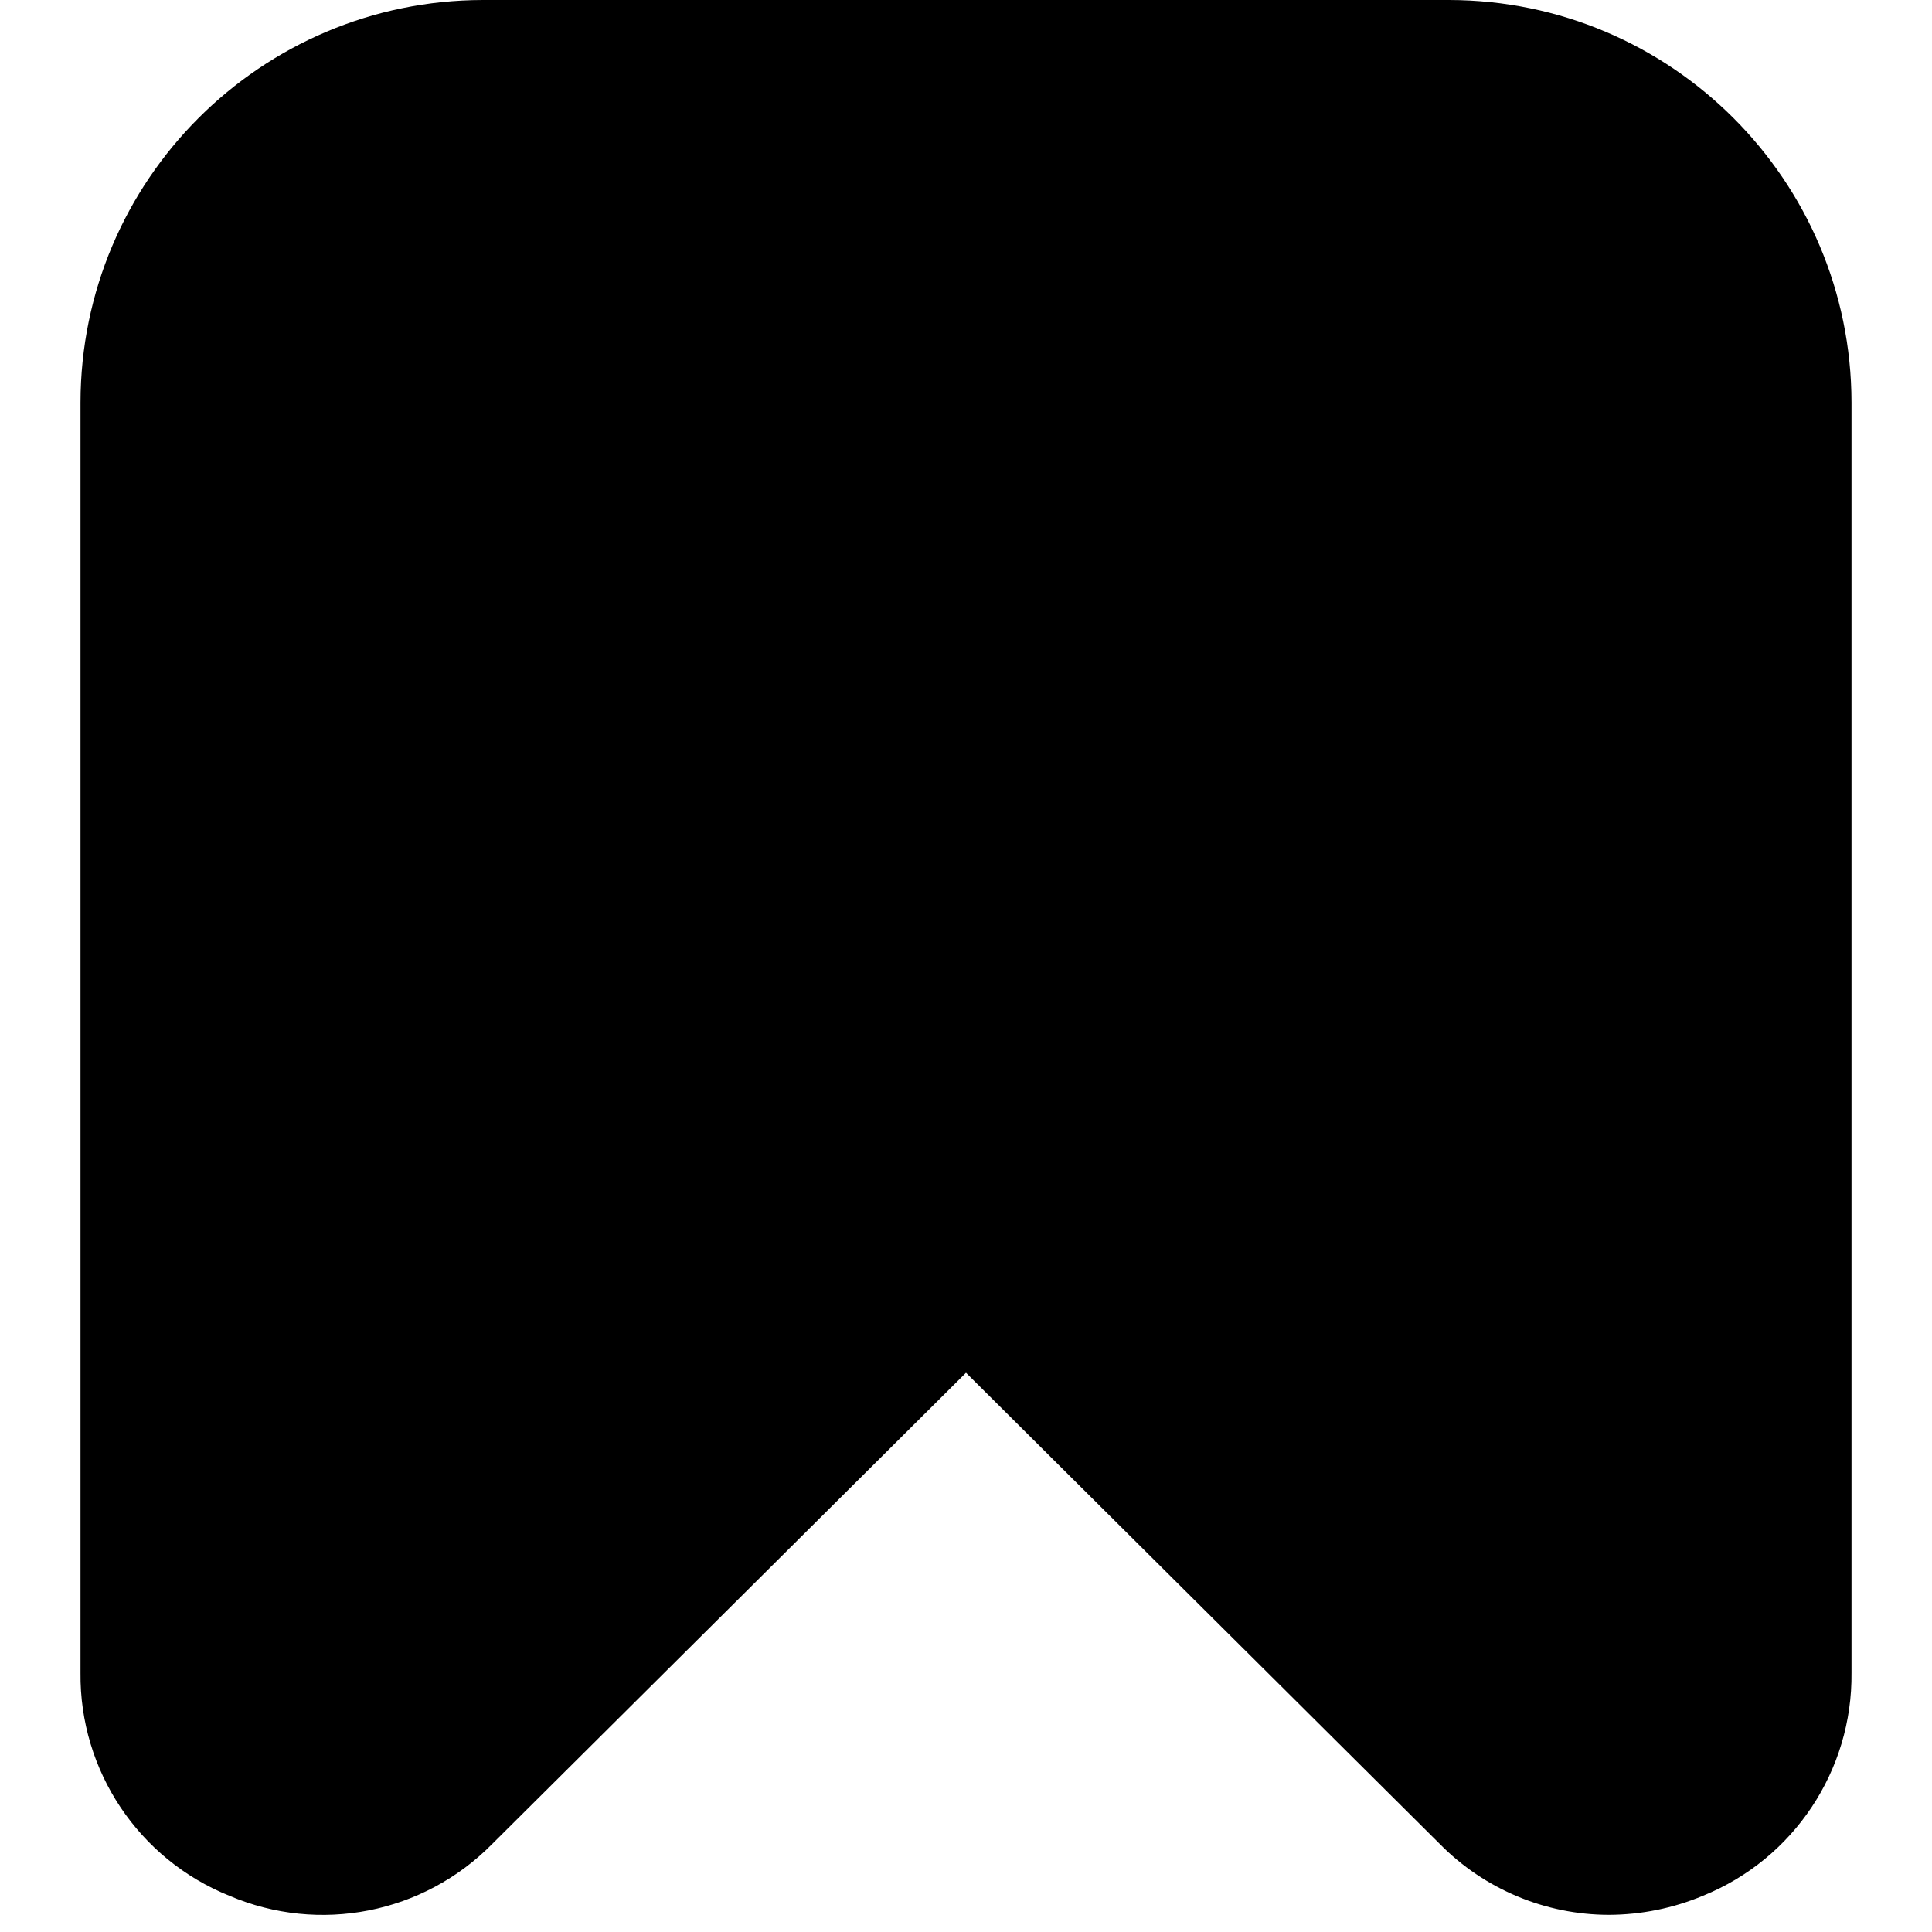
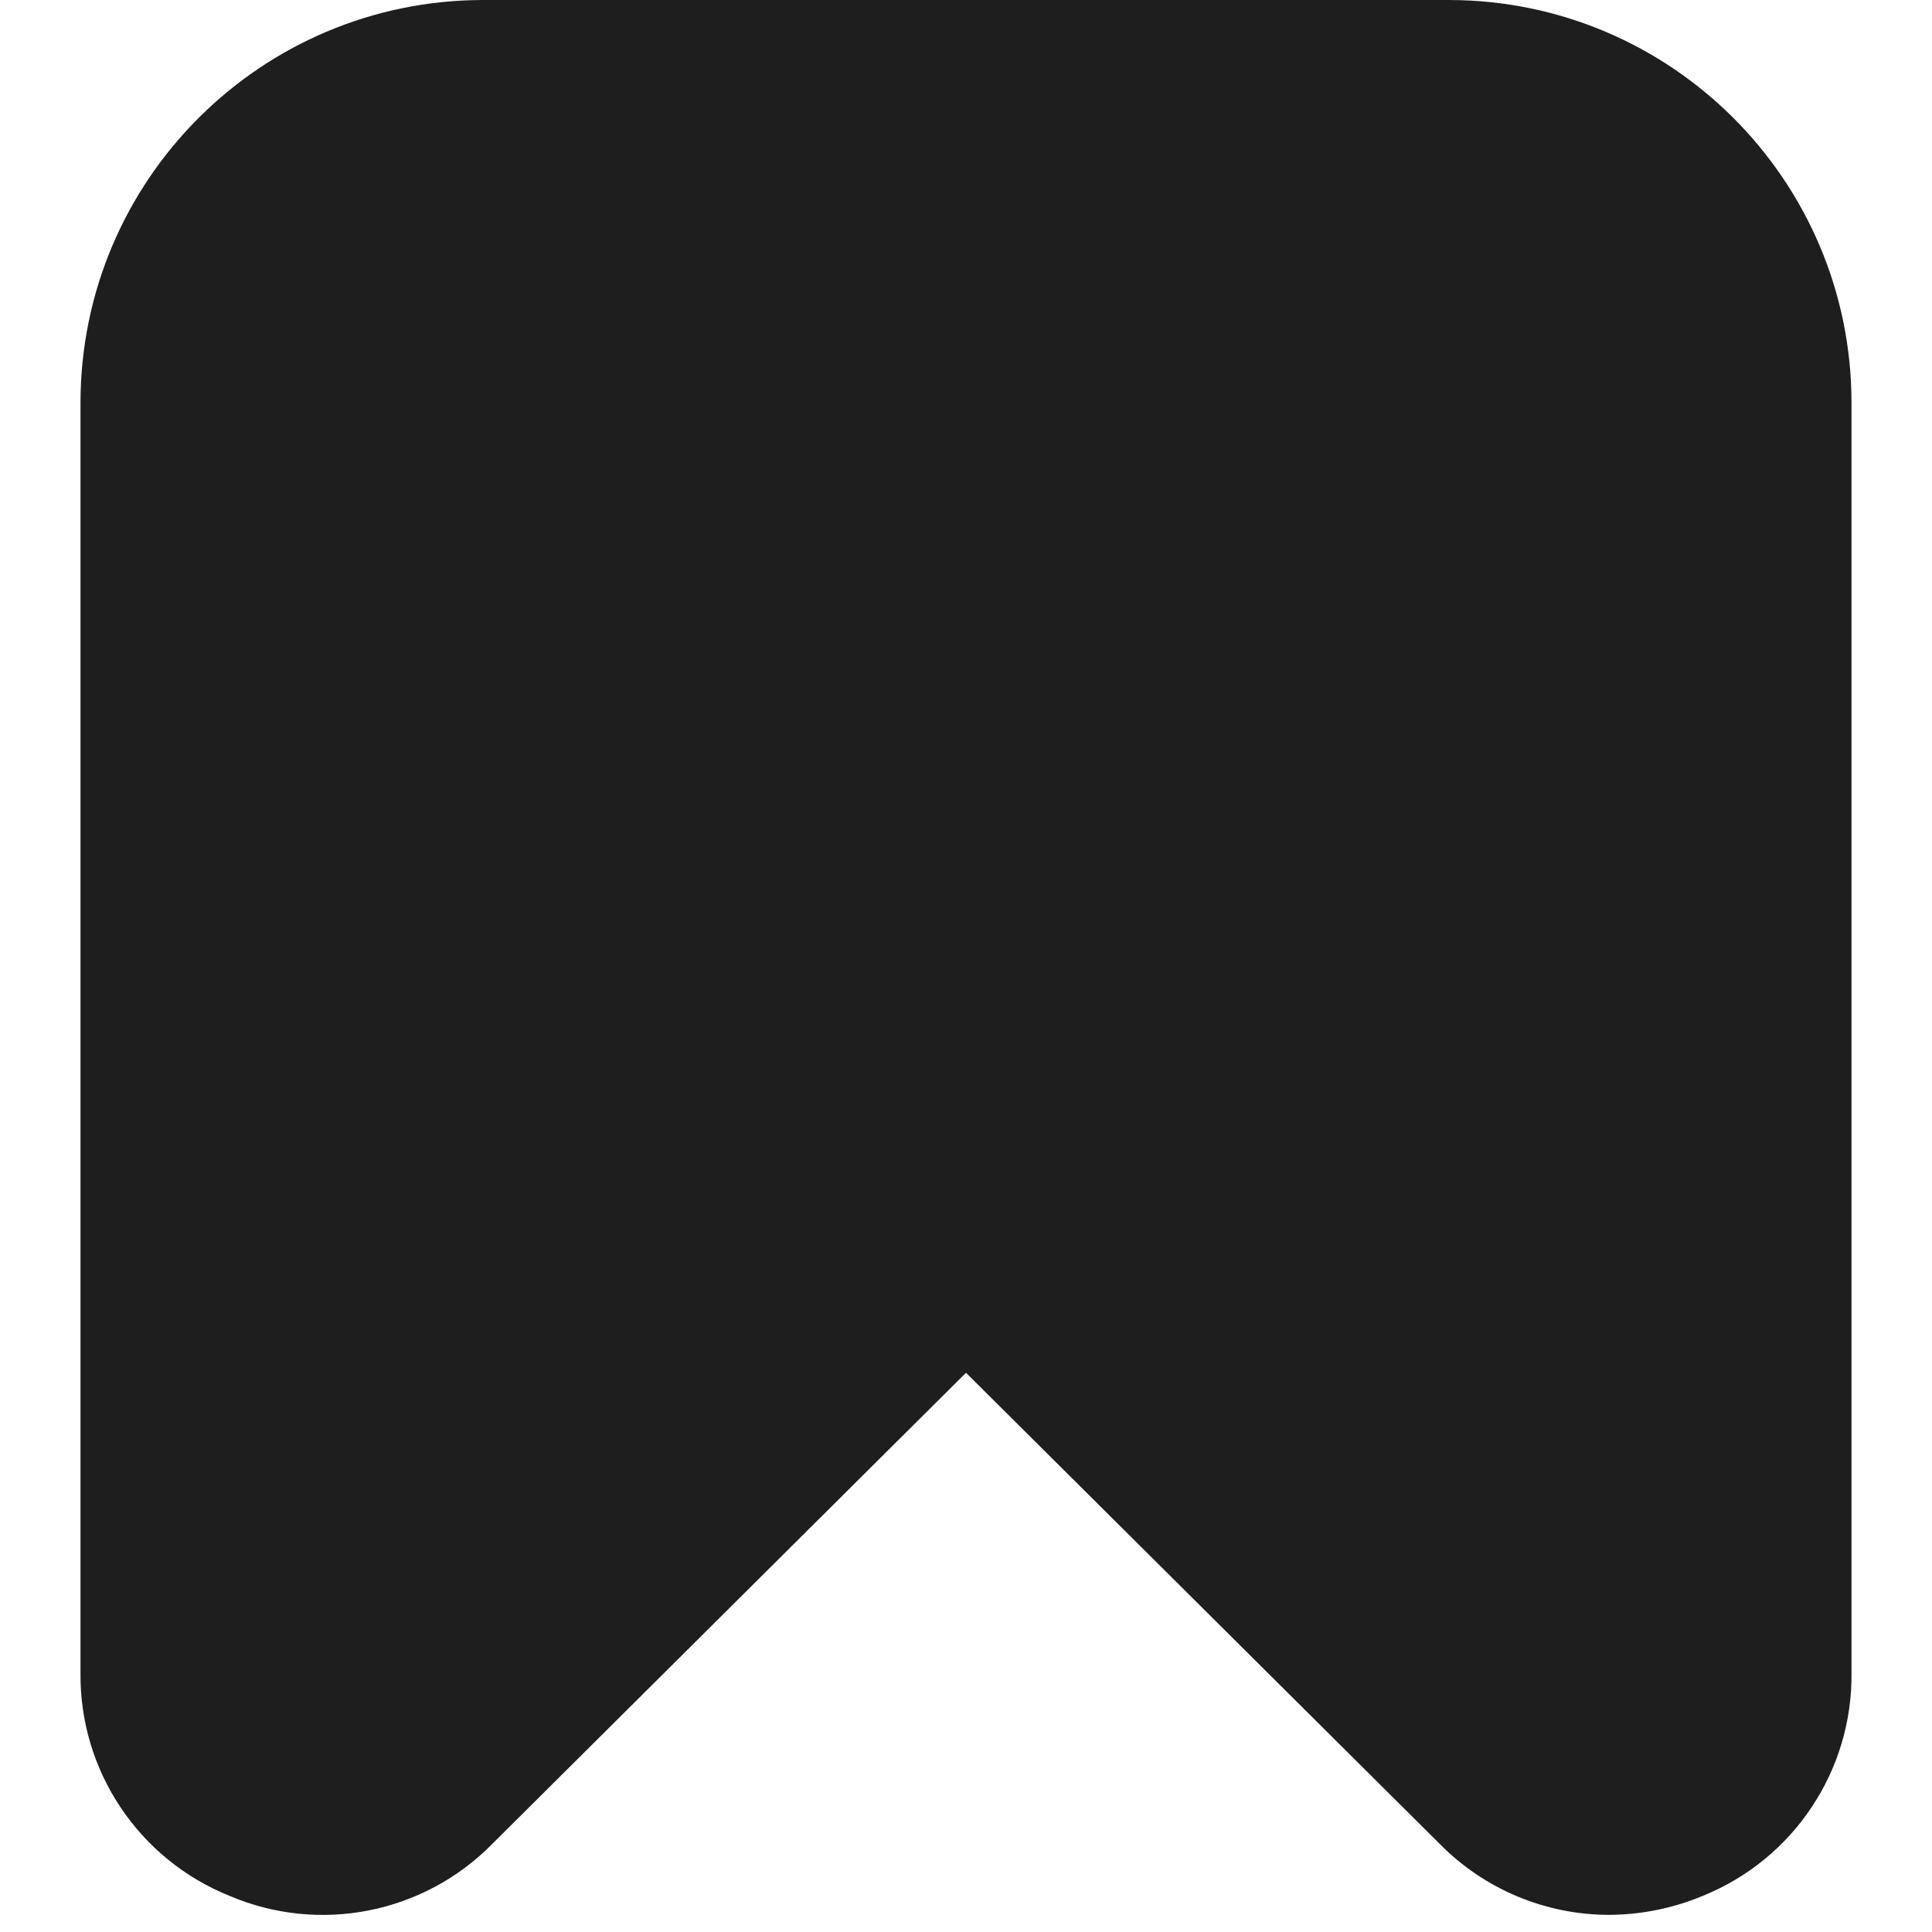
- <svg xmlns="http://www.w3.org/2000/svg" id="Filled" viewBox="0 0 24 24" width="512" height="512">
-   <path d="M2.849,23.55a2.954,2.954,0,0,0,3.266-.644L12,17.053l5.885,5.853a2.956,2.956,0,0,0,2.1.881,3.05,3.05,0,0,0,1.17-.237A2.953,2.953,0,0,0,23,20.779V5a5.006,5.006,0,0,0-5-5H6A5.006,5.006,0,0,0,1,5V20.779A2.953,2.953,0,0,0,2.849,23.55Z" />
+ <svg xmlns="http://www.w3.org/2000/svg" id="Filled" viewBox="0 0 24 24" width="20" height="20">
+   <path d="M2.849,23.55a2.954,2.954,0,0,0,3.266-.644L12,17.053l5.885,5.853a2.956,2.956,0,0,0,2.1.881,3.05,3.05,0,0,0,1.17-.237A2.953,2.953,0,0,0,23,20.779V5a5.006,5.006,0,0,0-5-5H6A5.006,5.006,0,0,0,1,5V20.779A2.953,2.953,0,0,0,2.849,23.55Z" fill="#1e1e1e" />
</svg>
